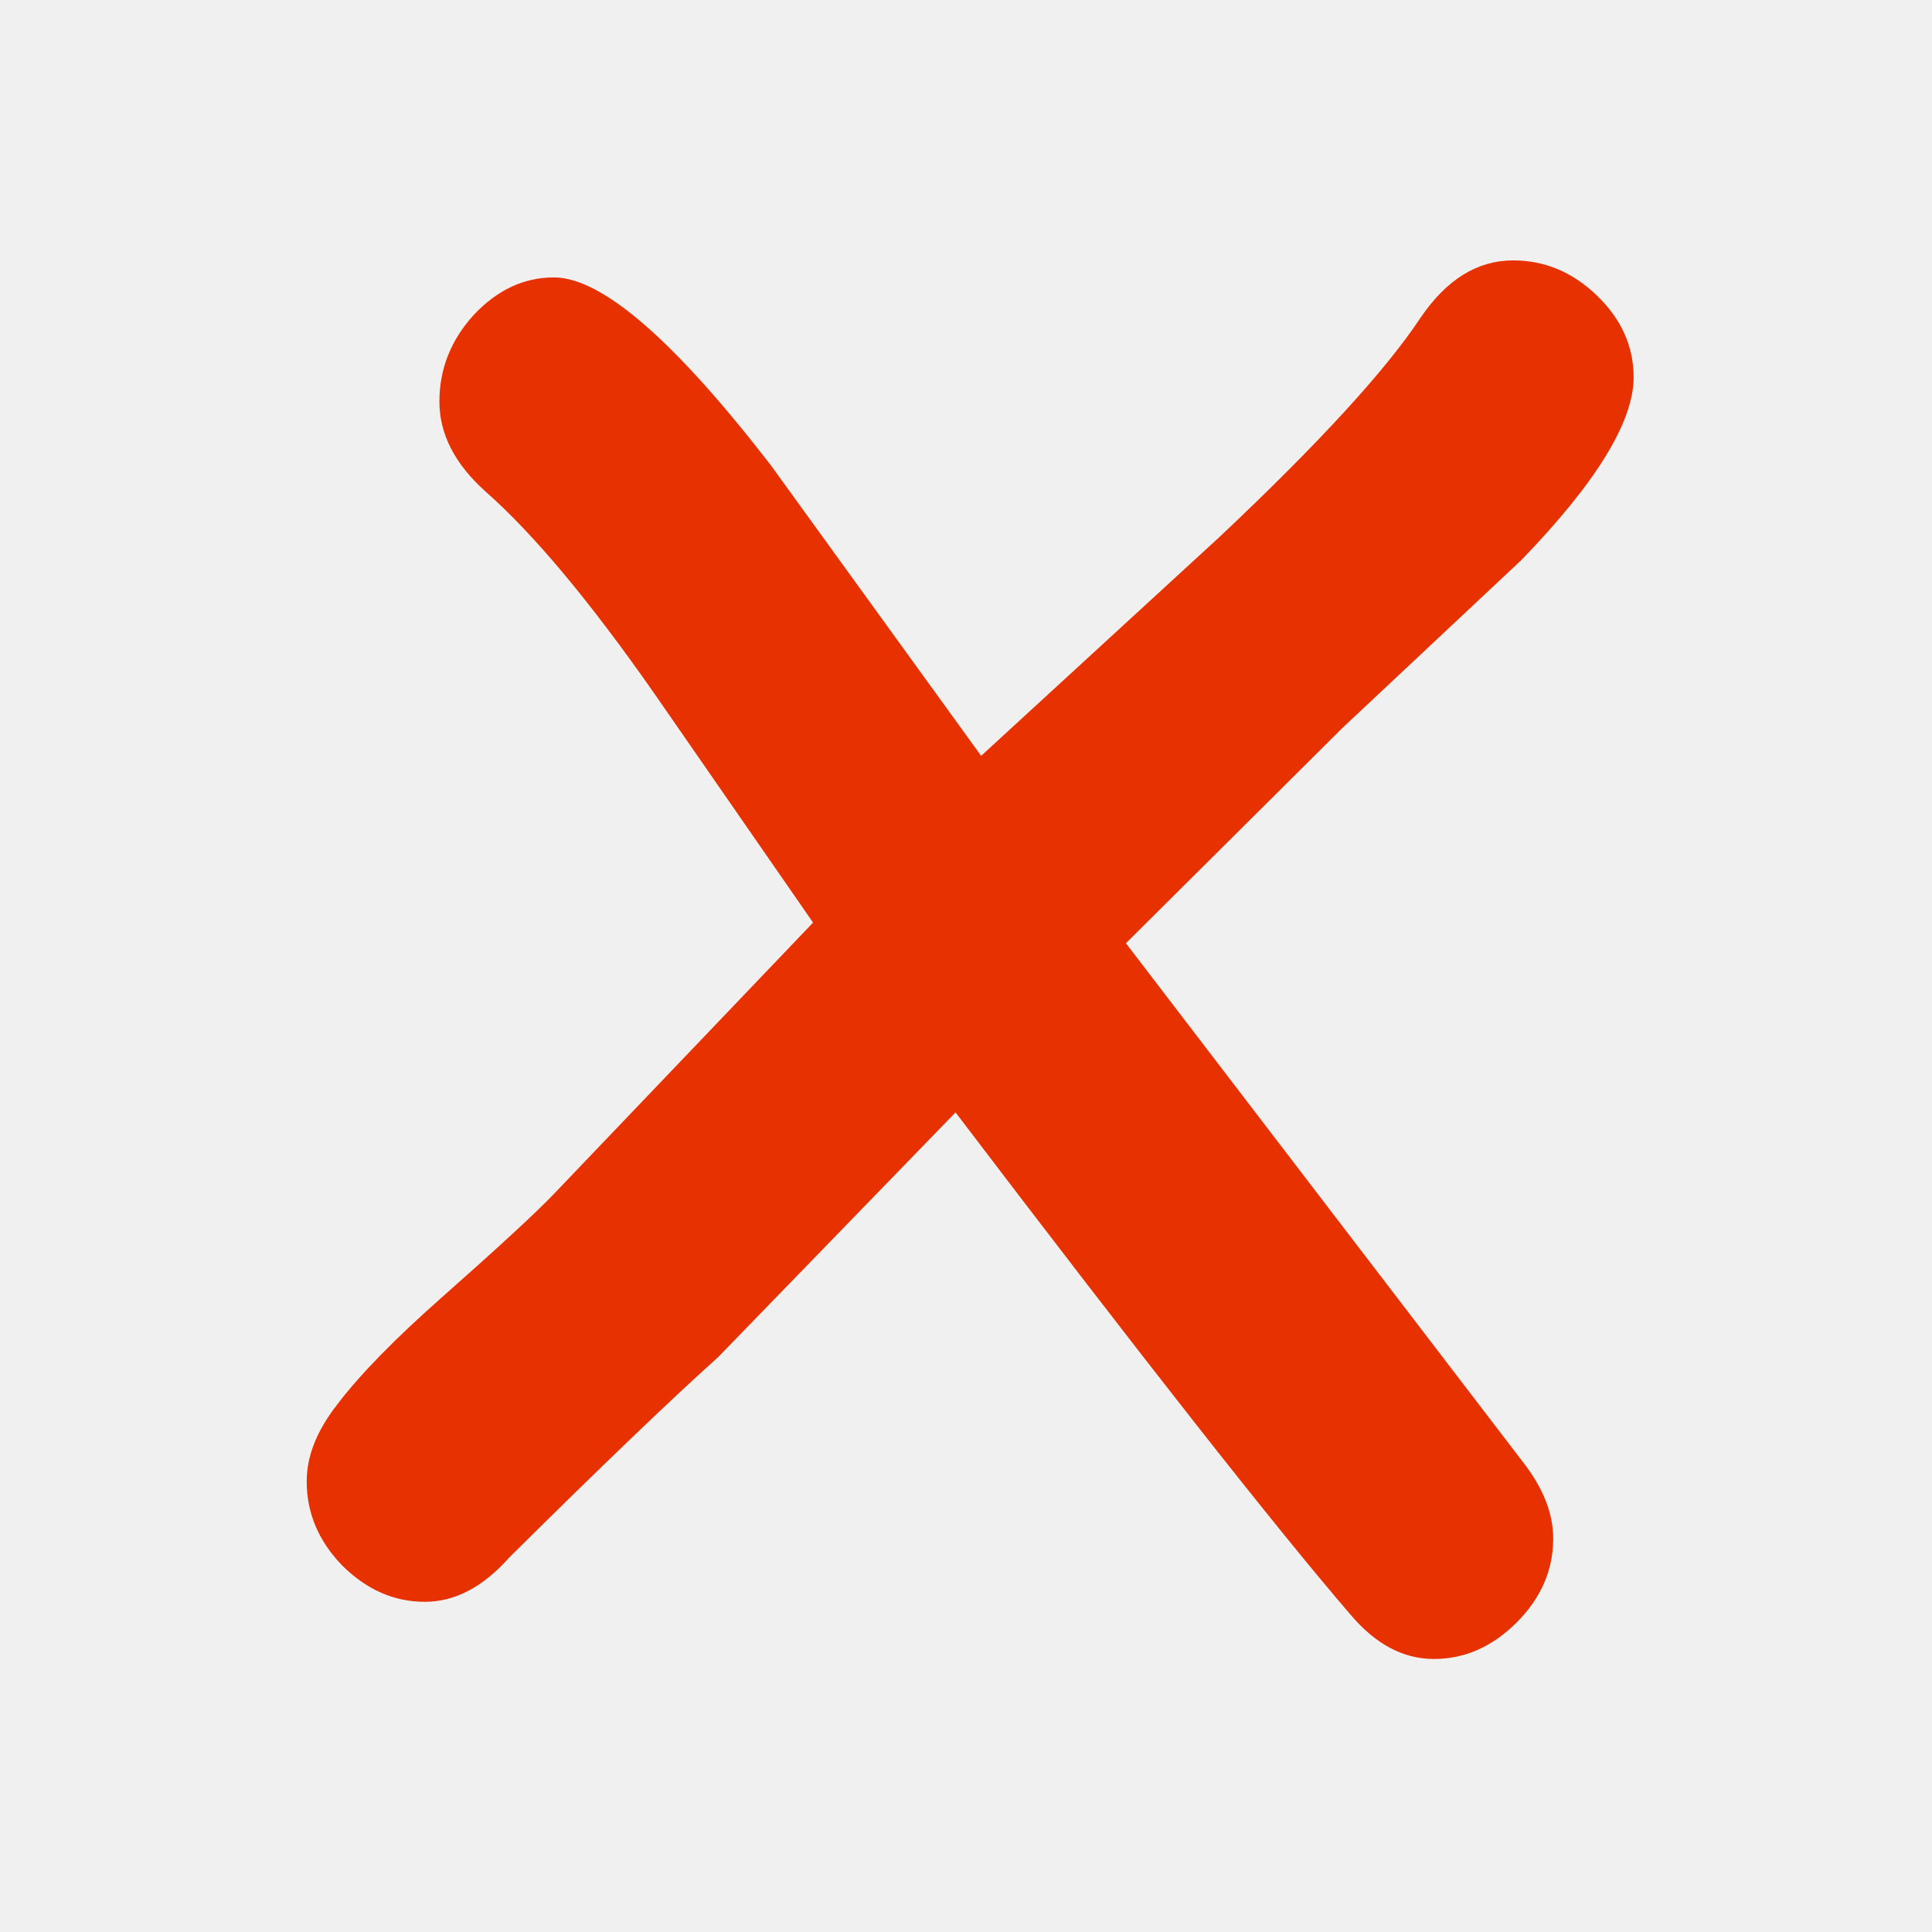
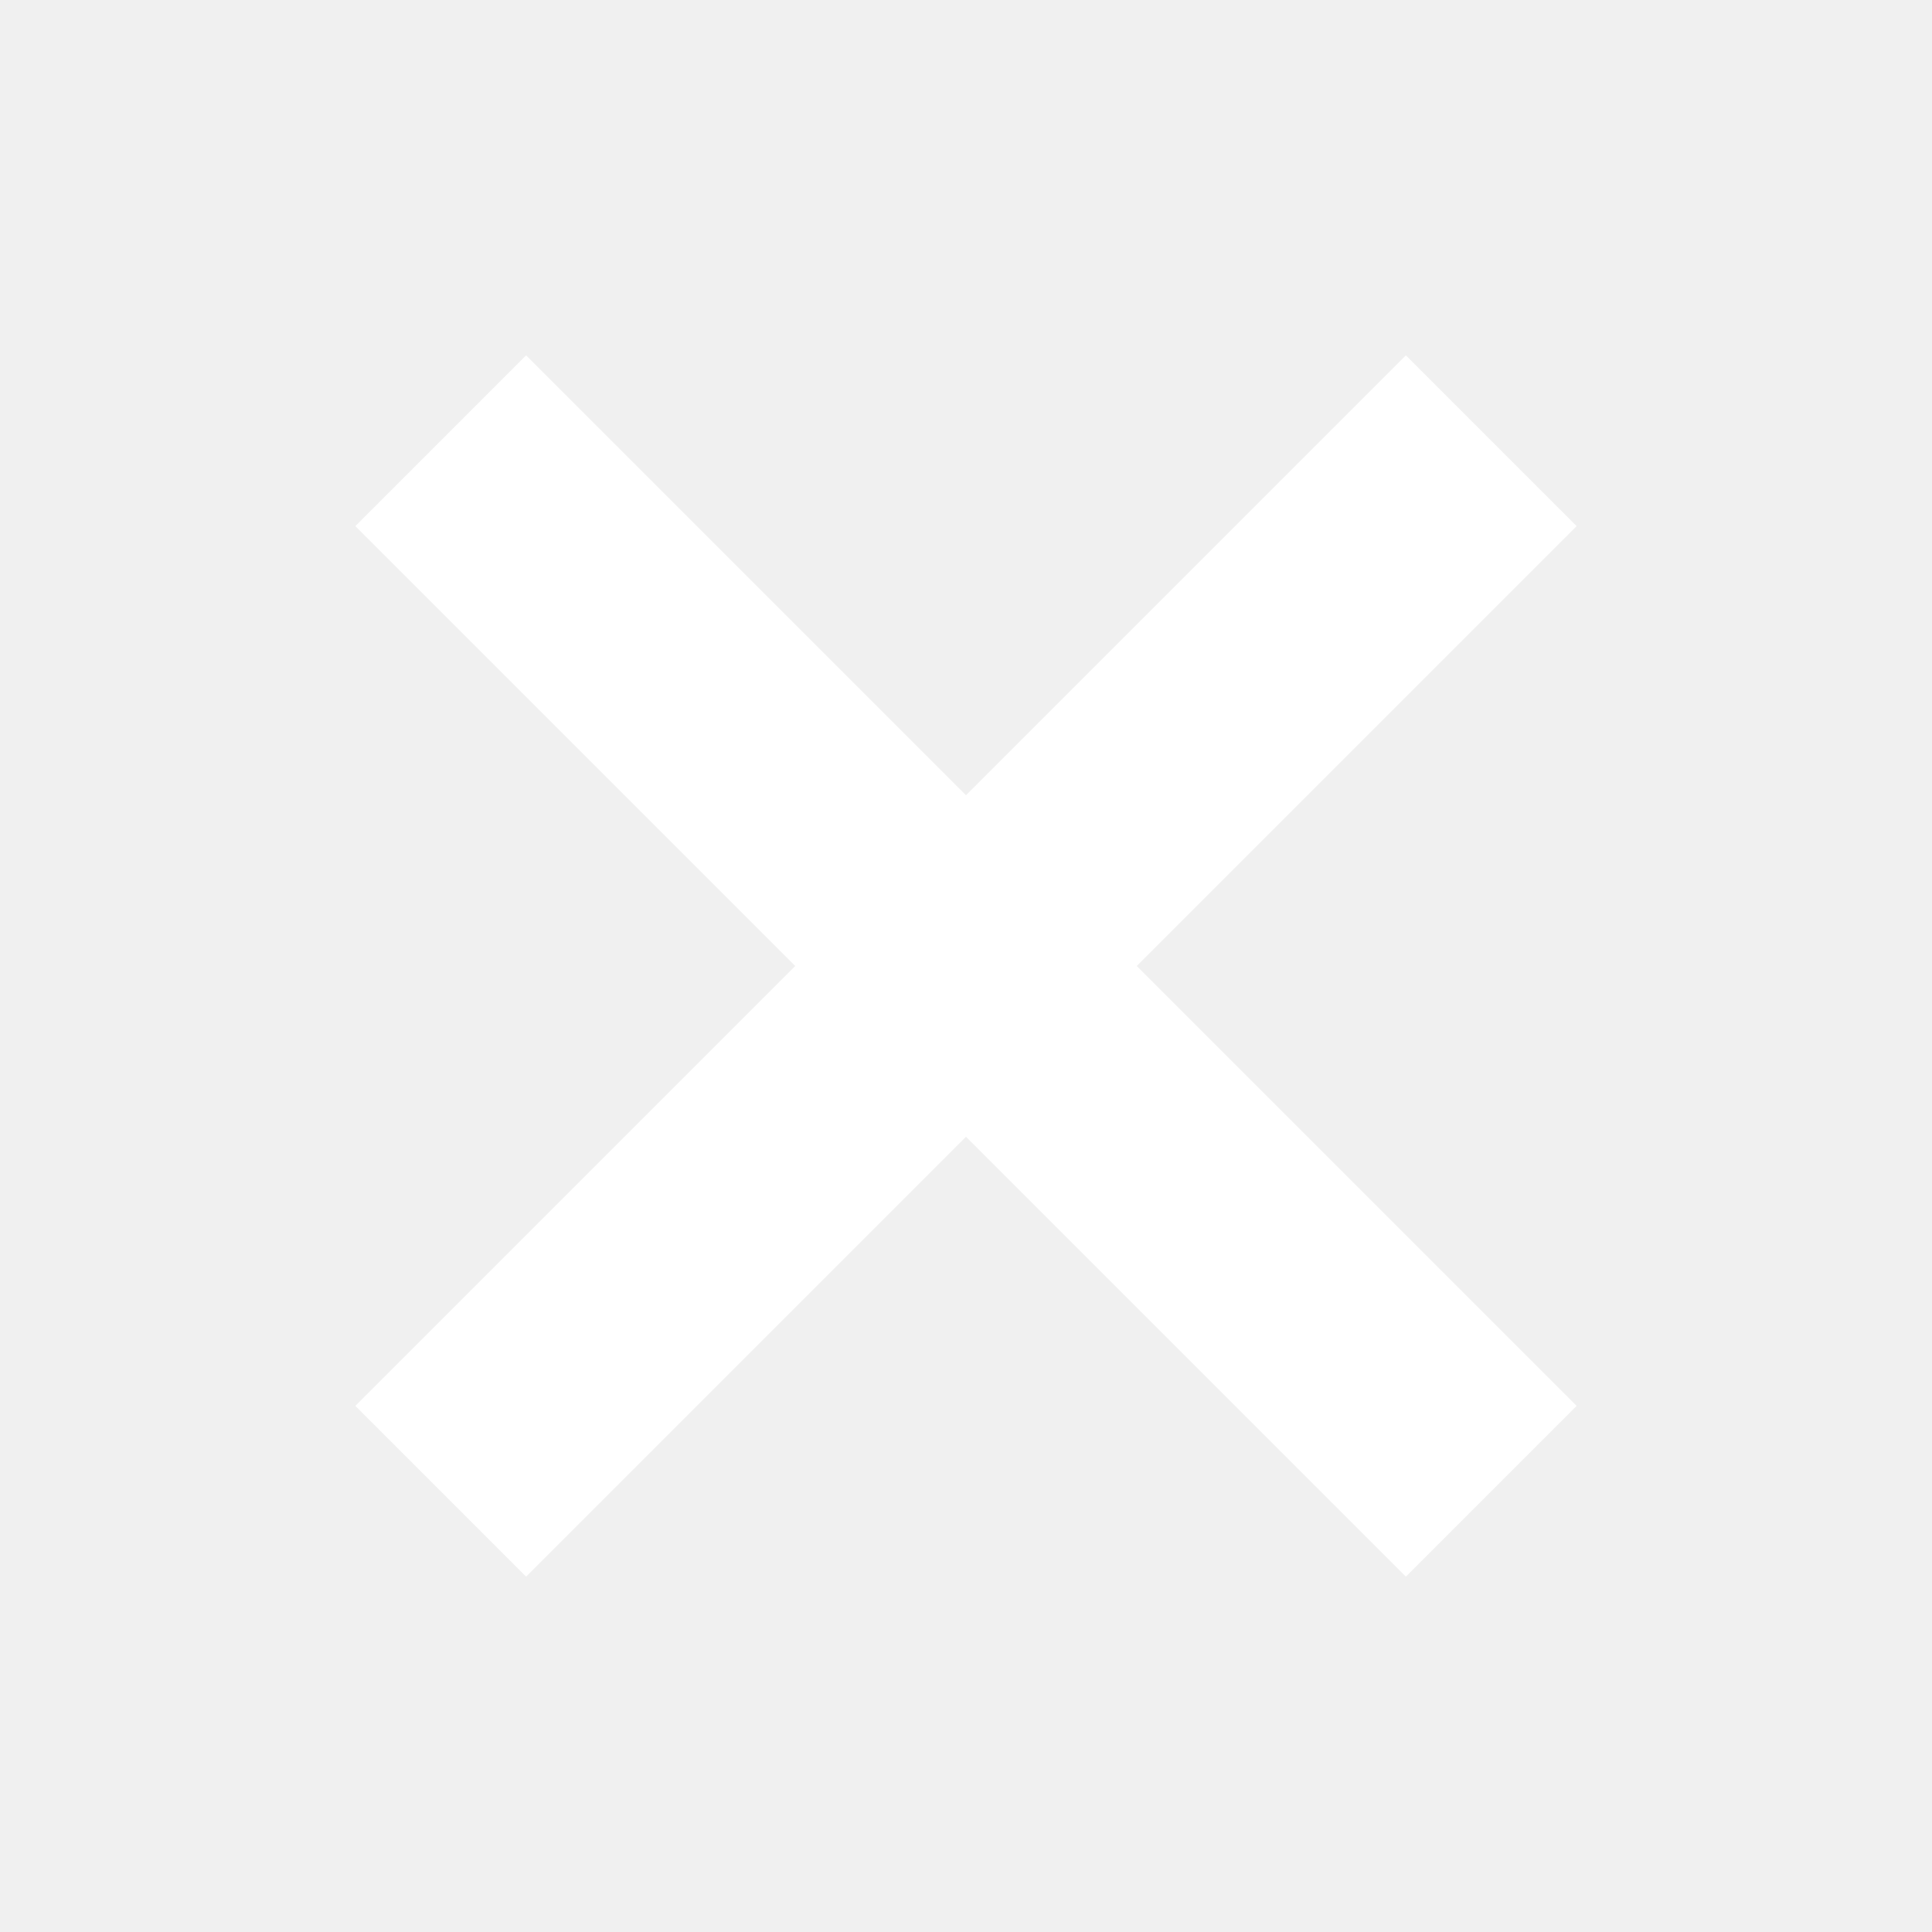
- <svg xmlns="http://www.w3.org/2000/svg" version="1.1" id="svg2" height="32" width="32">
-   <defs id="defs4">
-     <marker style="overflow:visible" id="Arrow1Lstart" refX="0" refY="0" orient="auto">
-       <path transform="matrix(0.8,0,0,0.8,10,0)" style="fill-rule:evenodd;stroke:#000000;stroke-width:1pt" d="M 0,0 5,-5 -12.5,0 5,5 Z" id="path3819" />
-     </marker>
-     <marker orient="auto" refY="0" refX="0" id="Arrow2Lend" style="overflow:visible">
-       <path id="path3840" style="fill-rule:evenodd;stroke-width:0.625;stroke-linejoin:round" d="M 8.719,4.034 -2.207,0.016 8.719,-4.002 c -1.745,2.372 -1.735,5.617 -6e-7,8.035 z" transform="matrix(-1.1,0,0,-1.1,-1.1,0)" />
-     </marker>
-     <marker orient="auto" refY="0" refX="0" id="Arrow1Lend" style="overflow:visible">
-       <path id="path3822" d="M 0,0 5,-5 -12.5,0 5,5 Z" style="fill-rule:evenodd;stroke:#000000;stroke-width:1pt" transform="matrix(-0.8,0,0,-0.8,-10,0)" />
-     </marker>
-     <marker orient="auto" refY="0" refX="0" id="Arrow2Lendy" style="overflow:visible">
-       <path id="path4637" style="fill:#25f300;fill-rule:evenodd;stroke:#25f300;stroke-width:0.625;stroke-linejoin:round" d="M 8.719,4.034 -2.207,0.016 8.719,-4.002 c -1.745,2.372 -1.735,5.617 -6e-7,8.035 z" transform="matrix(-1.1,0,0,-1.1,-1.1,0)" />
-     </marker>
-     <marker orient="auto" refY="0" refX="0" id="Arrow2LendQ" style="overflow:visible">
-       <path id="path6071" style="fill:#fa0000;fill-rule:evenodd;stroke:#fa0000;stroke-width:0.625;stroke-linejoin:round" d="M 8.719,4.034 -2.207,0.016 8.719,-4.002 c -1.745,2.372 -1.735,5.617 -6e-7,8.035 z" transform="matrix(-1.1,0,0,-1.1,-1.1,0)" />
-     </marker>
-     <marker orient="auto" refY="0" refX="0" id="Arrow2LendM" style="overflow:visible">
-       <path id="path6312" style="fill:#00f400;fill-rule:evenodd;stroke:#00f400;stroke-width:0.625;stroke-linejoin:round" d="M 8.719,4.034 -2.207,0.016 8.719,-4.002 c -1.745,2.372 -1.735,5.617 -6e-7,8.035 z" transform="matrix(-1.1,0,0,-1.1,-1.1,0)" />
-     </marker>
-     <marker orient="auto" refY="0" refX="0" id="Arrow2LendI" style="overflow:visible">
-       <path id="path6561" style="fill:#0000f6;fill-rule:evenodd;stroke:#0000f6;stroke-width:0.625;stroke-linejoin:round" d="M 8.719,4.034 -2.207,0.016 8.719,-4.002 c -1.745,2.372 -1.735,5.617 -6e-7,8.035 z" transform="matrix(-1.1,0,0,-1.1,-1.1,0)" />
-     </marker>
-   </defs>
-   <g id="layer1" transform="translate(0,-1020.362)">
-     <g aria-label="x" style="font-style:normal;font-variant:normal;font-weight:normal;font-stretch:normal;font-size:41.291px;line-height:1.25;font-family:'Comic Sans MS';-inkscape-font-specification:'Comic Sans MS';letter-spacing:0px;word-spacing:0px;fill:#e73100;fill-opacity:1;stroke:none;stroke-width:1.032" id="text4605">
-       <path d="m 25.182,1029.654 -2.944,2.762 -3.589,3.569 6.573,8.589 q 0.504,0.645 0.504,1.27 0,0.786 -0.605,1.391 -0.605,0.605 -1.371,0.605 -0.766,0 -1.391,-0.746 -1.855,-2.157 -6.532,-8.307 l -3.932,4.053 q -1.19,1.069 -3.468,3.327 -0.645,0.726 -1.391,0.726 -0.766,0 -1.371,-0.605 -0.585,-0.605 -0.585,-1.391 0,-0.625 0.504,-1.27 0.565,-0.746 1.754,-1.794 1.391,-1.23 1.835,-1.694 l 4.294,-4.496 -2.641,-3.811 q -1.593,-2.278 -2.782,-3.327 -0.766,-0.685 -0.766,-1.492 0,-0.806 0.565,-1.431 0.585,-0.625 1.331,-0.625 1.19,0 3.589,3.105 l 3.488,4.819 3.952,-3.629 q 2.46,-2.319 3.327,-3.629 0.645,-0.948 1.532,-0.948 0.786,0 1.391,0.585 0.605,0.585 0.605,1.351 0,1.109 -1.875,3.044 z" style="font-style:normal;font-variant:normal;font-weight:normal;font-stretch:normal;font-family:'Comic Sans MS';-inkscape-font-specification:'Comic Sans MS';fill:#e73100;fill-opacity:1;stroke-width:1.032" id="path872" />
-     </g>
-   </g>
+ <svg xmlns="http://www.w3.org/2000/svg" version="1.1" id="svg2" x="0px" y="0px" viewBox="0 0 32 32" style="enable-background:new 0 0 32 32;" xml:space="preserve">
+   <style type="text/css">
+ 	.st0{fill:#E73100;stroke:#FFFFFF;stroke-width:4;stroke-miterlimit:10;}
+ </style>
+   <defs>
+ 	
+ 		</defs>
+   <line class="st0" x1="7.3" y1="24.7" x2="24.7" y2="7.3" />
+   <line class="st0" x1="7.3" y1="7.3" x2="24.7" y2="24.7" />
</svg>
